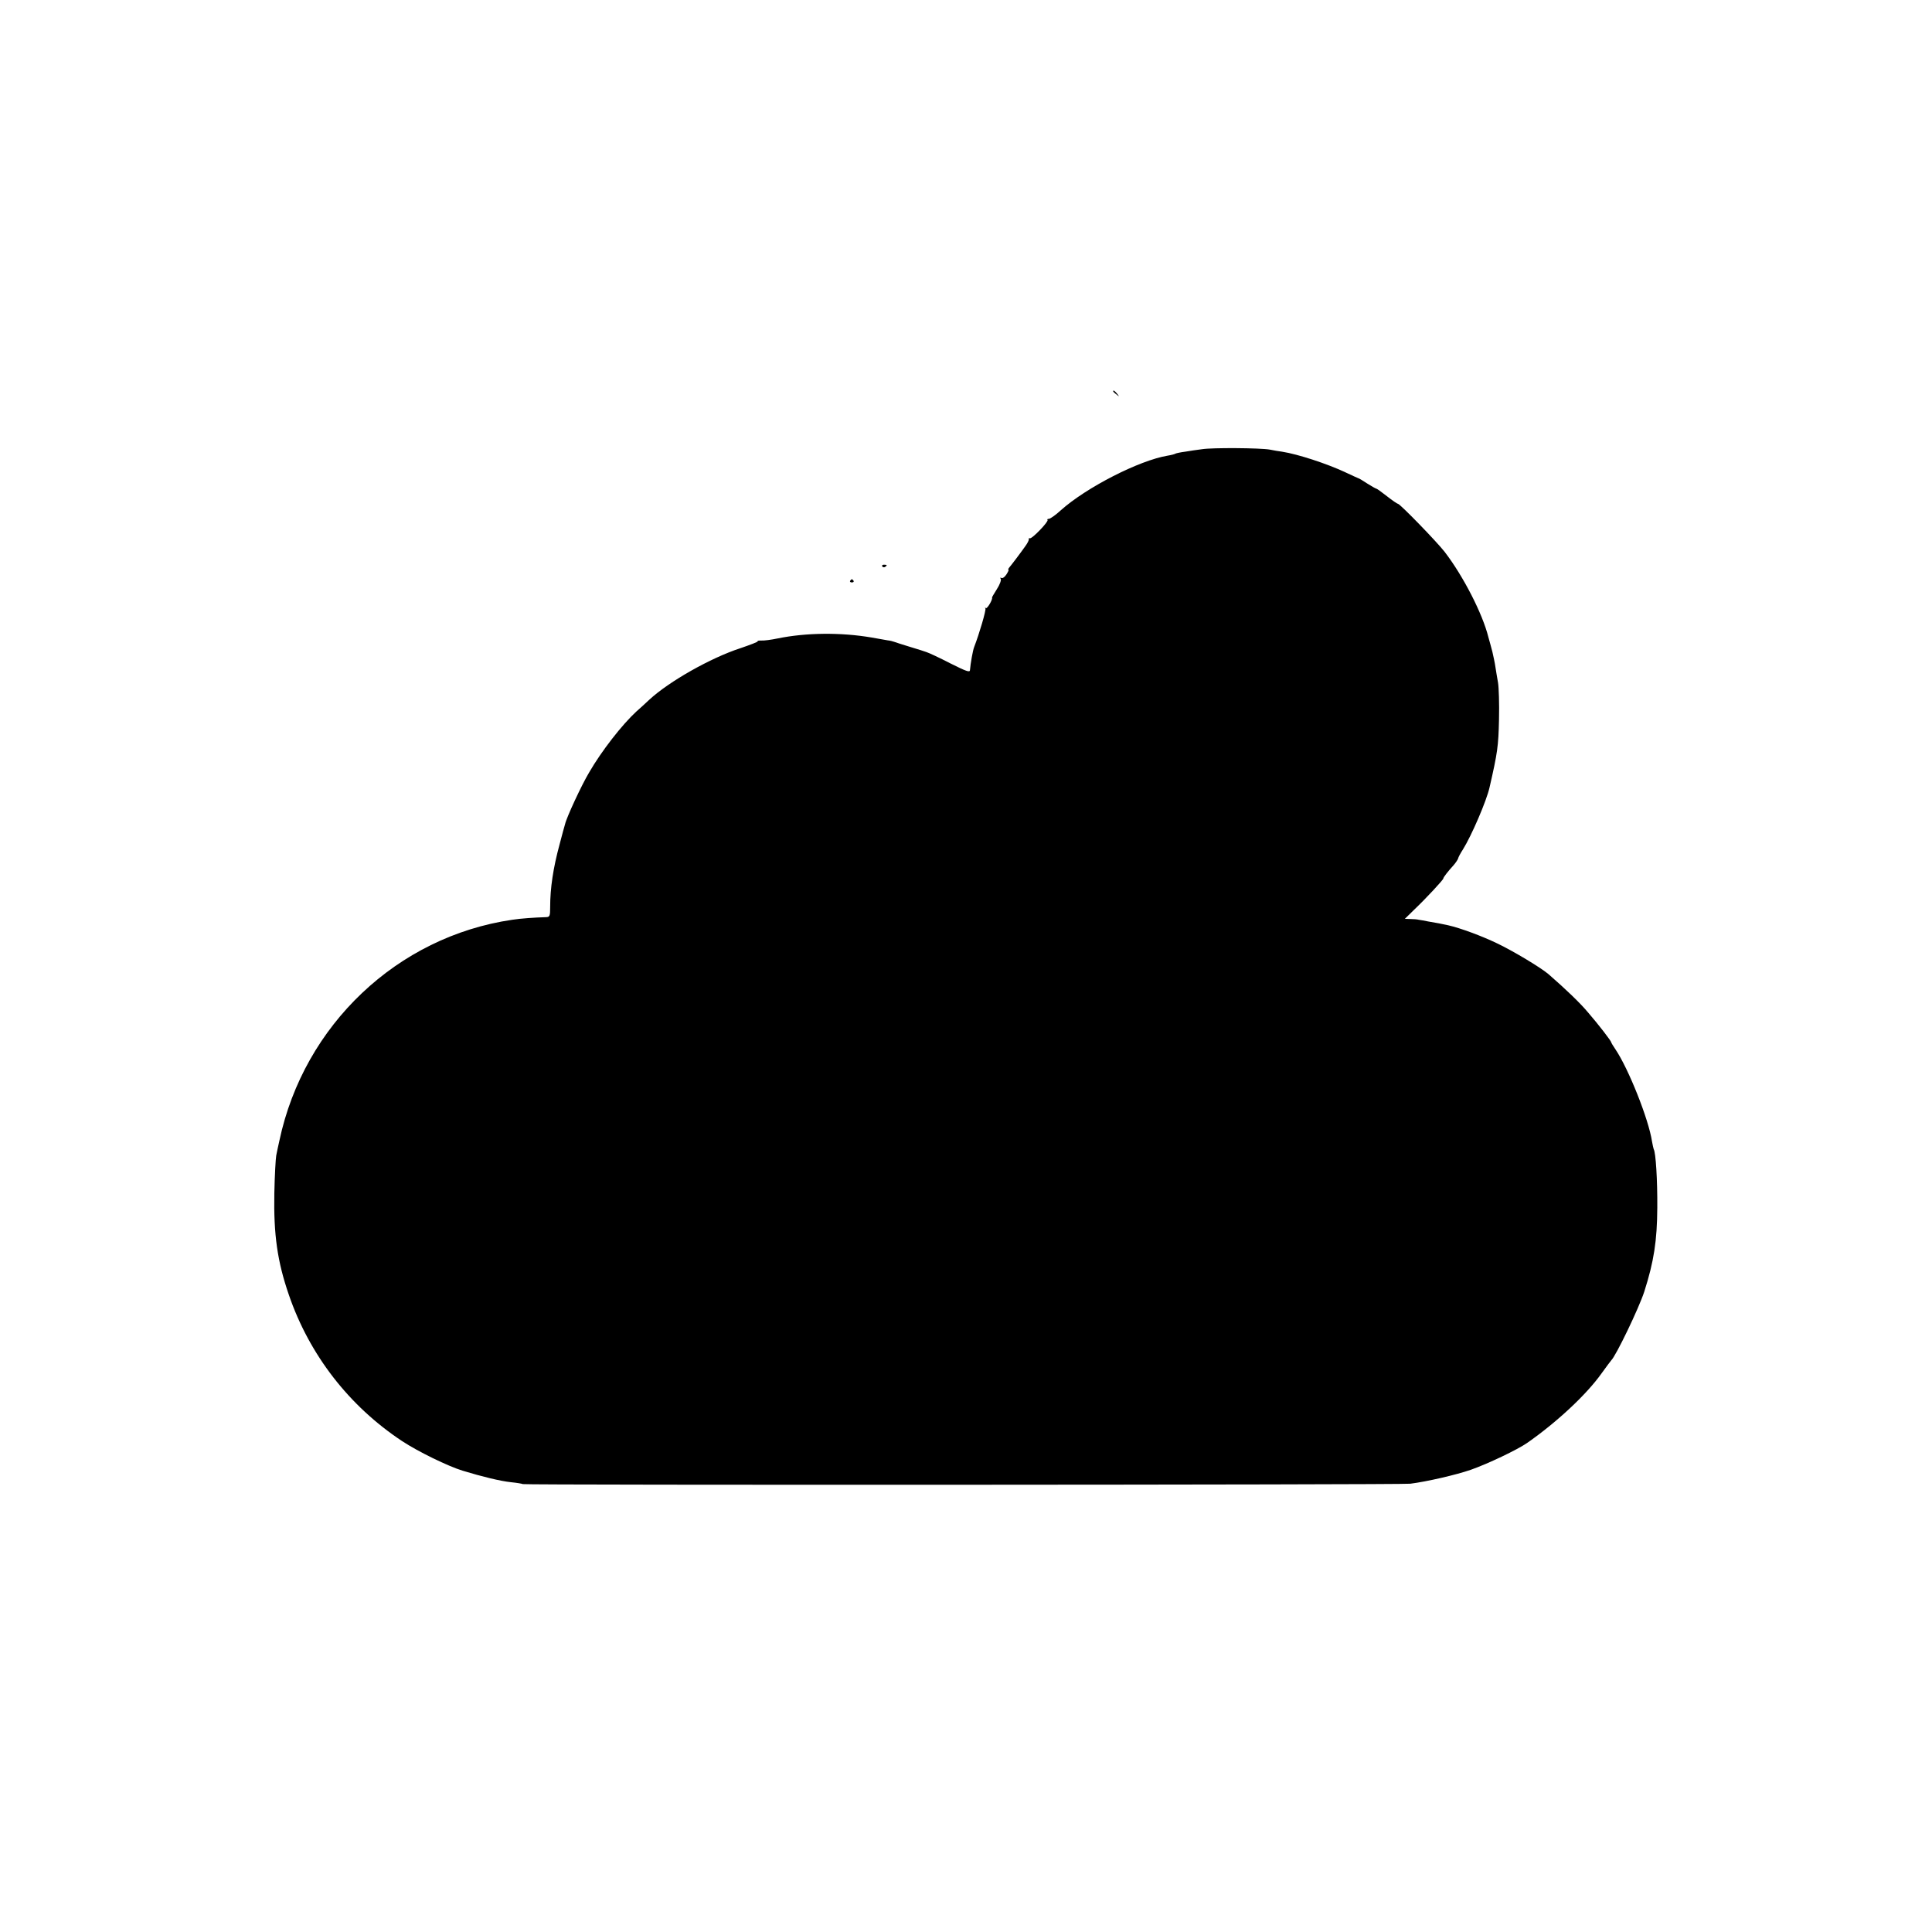
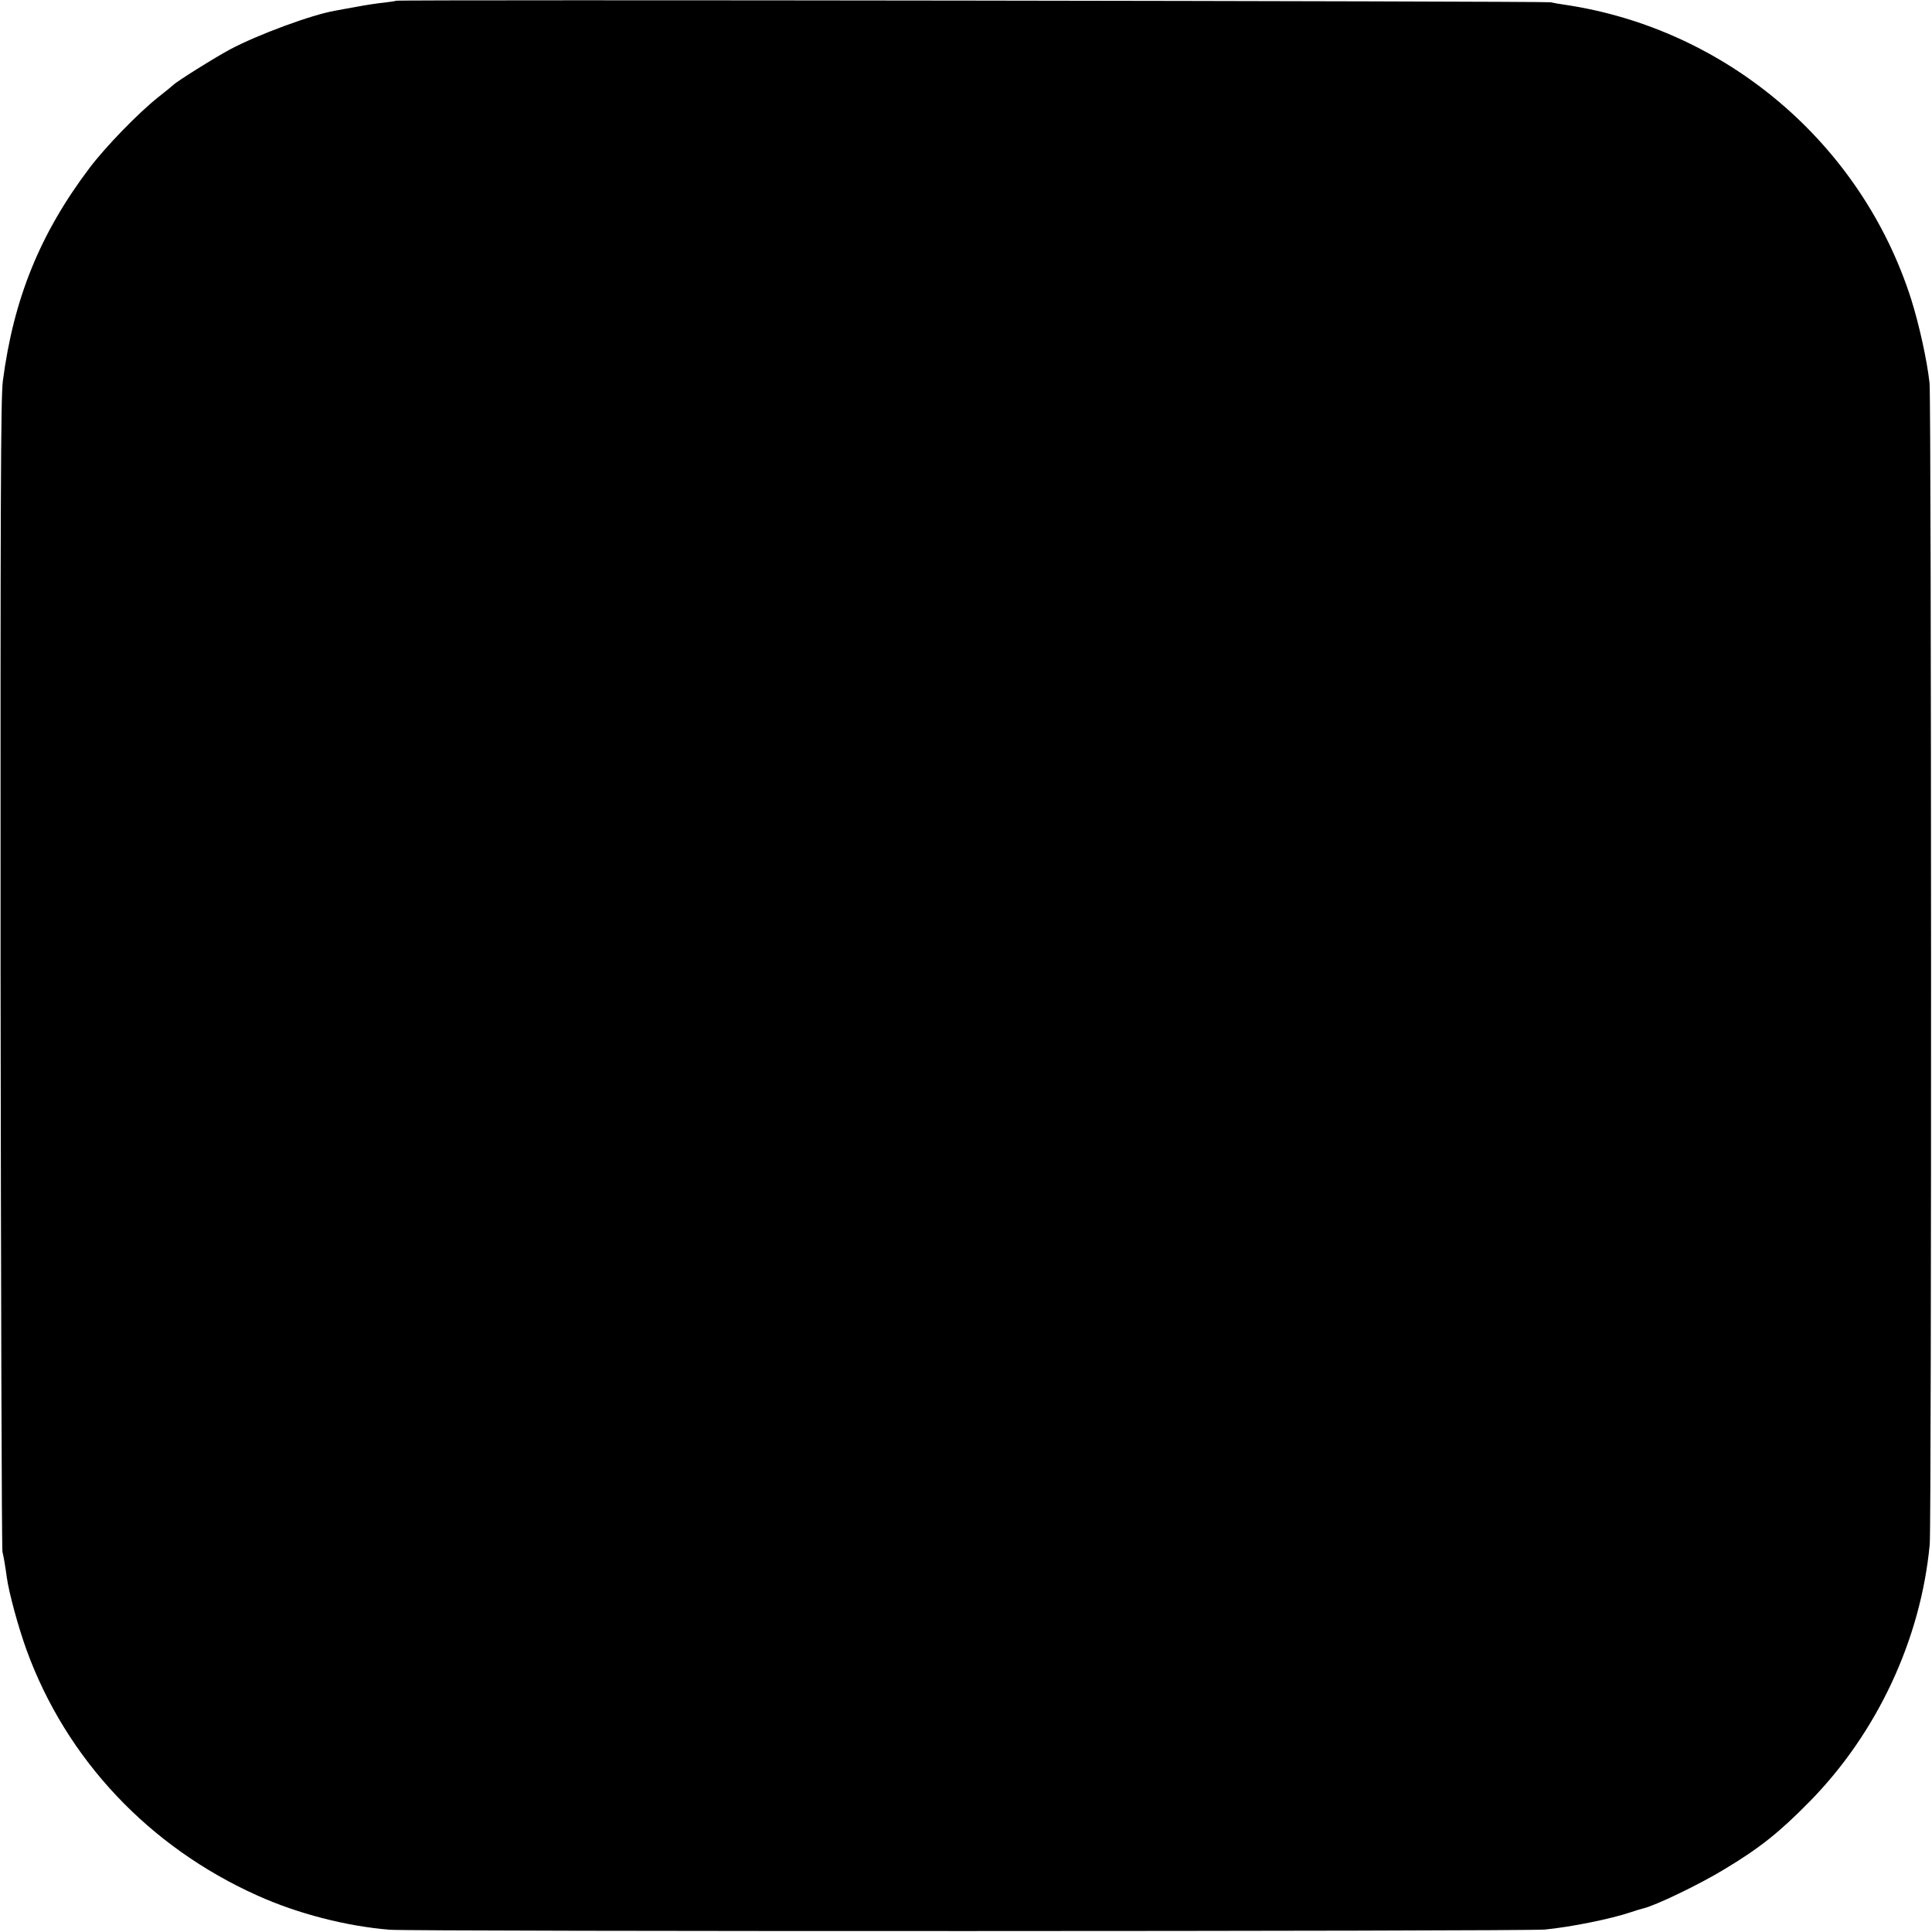
- <svg xmlns="http://www.w3.org/2000/svg" height="1024pt" preserveAspectRatio="xMidYMid meet" viewBox="0 0 1024 1024" width="1024pt">
-   <g transform="matrix(.1 0 0 -.1 0 1024)">
-     <path d="m5900 8166c0-2 8-10 18-17 15-13 16-12 3 4s-21 21-21 13z" />
-     <path d="m6370 7859c-25-3-64-9-88-13-24-3-47-8-51-10-4-3-23-8-42-11-151-25-432-169-567-290-27-25-56-45-63-45s-10-3-7-6c8-7-81-100-93-97-5 2-8-1-6-5 1-5-7-21-18-36-29-41-73-99-85-113-6-7-8-13-5-13s-2-11-11-25-21-22-27-18c-6 3-7 1-3-5s-5-31-20-54c-15-24-27-44-26-45 5-9-26-62-33-56-4 5-6 3-2-2 4-9-32-133-60-205-7-18-19-86-22-122-1-13-20-6-104 36-56 29-114 56-127 60-14 5-27 9-30 10s-32 10-65 20-67 21-75 24-24 7-35 8c-11 2-49 9-85 15-164 28-348 26-499-5-33-7-72-12-85-11-14 0-23-1-20-4 2-3-40-19-93-37-156-51-376-175-482-273-21-20-52-48-68-62-75-69-184-208-251-324-40-67-119-237-127-273-3-9-16-57-29-107-34-125-50-232-50-332 0-47-2-53-20-54-64-2-137-7-181-14-609-89-1104-558-1234-1170-6-27-14-63-17-80-3-16-8-106-10-200-4-219 16-361 77-538 109-318 319-589 600-775 85-56 243-133 321-157 105-32 200-55 256-61 31-3 60-8 63-10 10-6 4656-4 4704 2 87 11 244 47 321 74 91 32 246 106 298 142 159 111 315 257 394 368 26 36 49 67 52 70 25 24 146 275 175 364 51 160 68 269 69 446 1 144-8 292-19 309-1 3-6 22-9 41-18 119-125 386-193 487-13 19-23 36-23 38 0 7-66 93-124 160-41 49-117 122-209 202-40 34-184 121-272 163-81 39-194 81-260 96-22 5-72 15-105 20-19 4-42 8-50 9-8 2-28 4-45 4l-29 1 49 48c65 62 155 159 155 166 0 6 24 37 55 71 11 13 21 28 23 34 1 7 13 29 26 49 45 72 125 257 141 329 42 183 47 218 50 359 2 83-1 171-5 195s-11 62-14 84-11 58-16 80c-6 22-15 57-21 77-31 125-133 324-232 453-42 54-237 255-248 255-4 0-30 18-58 40s-53 40-56 40-24 12-48 27c-23 15-44 28-47 28-3 1-34 15-70 32-96 45-251 96-335 109-16 2-46 7-65 11-49 9-306 11-360 2z" />
-     <path d="m4676 7238c3-5 10-6 15-3 13 9 11 12-6 12-8 0-12-4-9-9z" />
-     <path d="m4506 7162c-3-5 1-9 9-9s12 4 9 9c-3 4-7 8-9 8s-6-4-9-8z" />
+ <svg xmlns="http://www.w3.org/2000/svg" version="1.0" width="1024pt" height="1024pt" viewBox="0 0 1024 1024" preserveAspectRatio="xMidYMid meet">
+   <g transform="translate(0,1024) scale(0.1,-0.1)" fill="#000000" stroke="none">
+     <path d="M2099 10236 c-2 -2 -31 -6 -64 -10 -33 -3 -98 -13 -145 -22 -47 -8 -98 -18 -115 -21 -123 -21 -409 -127 -554 -204 -81 -43 -286 -172 -301 -188 -3 -3 -39 -33 -80 -65 -106 -84 -282 -265 -366 -377 -262 -347 -402 -692 -459 -1129 -11 -87 -13 -616 -12 -3140 2 -1669 6 -3048 10 -3065 8 -34 14 -70 23 -135 11 -81 61 -265 105 -386 210 -577 648 -1043 1224 -1301 213 -96 469 -162 700 -181 123 -10 6019 -9 6124 1 140 14 348 56 455 92 27 9 56 18 65 20 61 13 301 128 433 209 185 111 291 196 449 357 358 364 590 860 637 1364 10 108 9 6060 -1 6155 -13 119 -55 310 -98 446 -264 824 -980 1432 -1836 1559 -23 3 -57 9 -75 13 -34 6 -6111 15 -6119 8z" />
  </g>
</svg>
